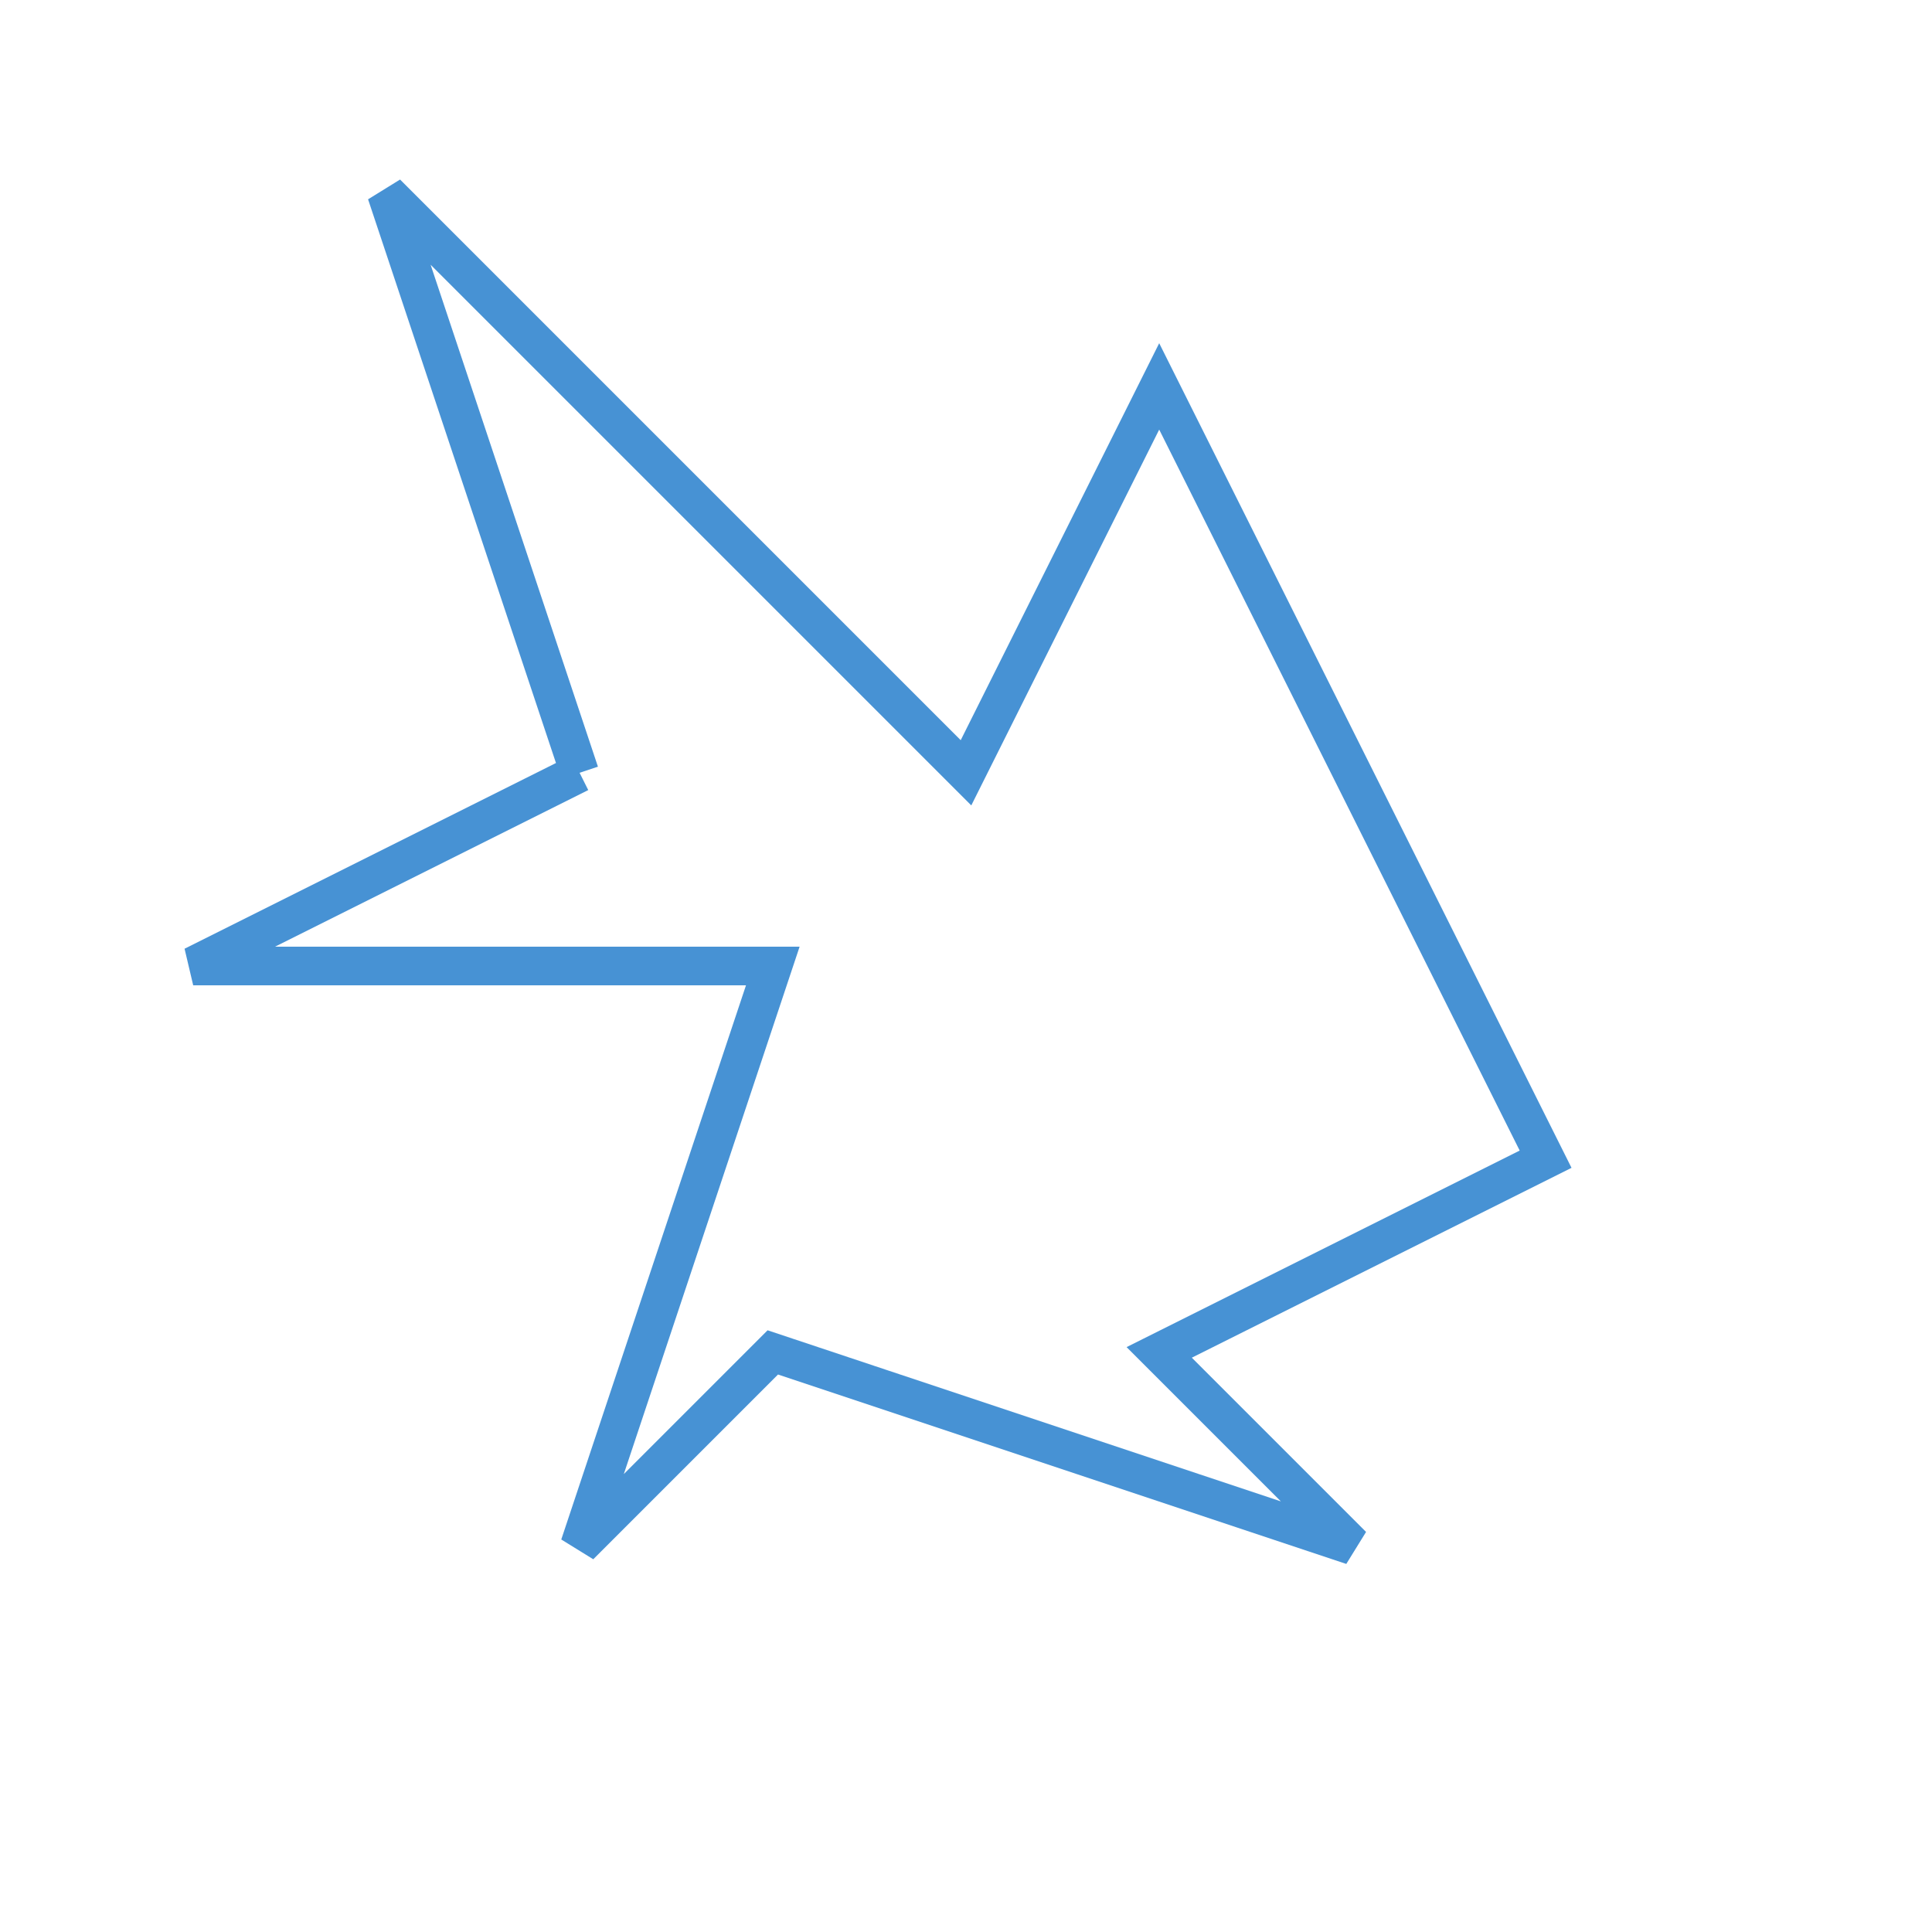
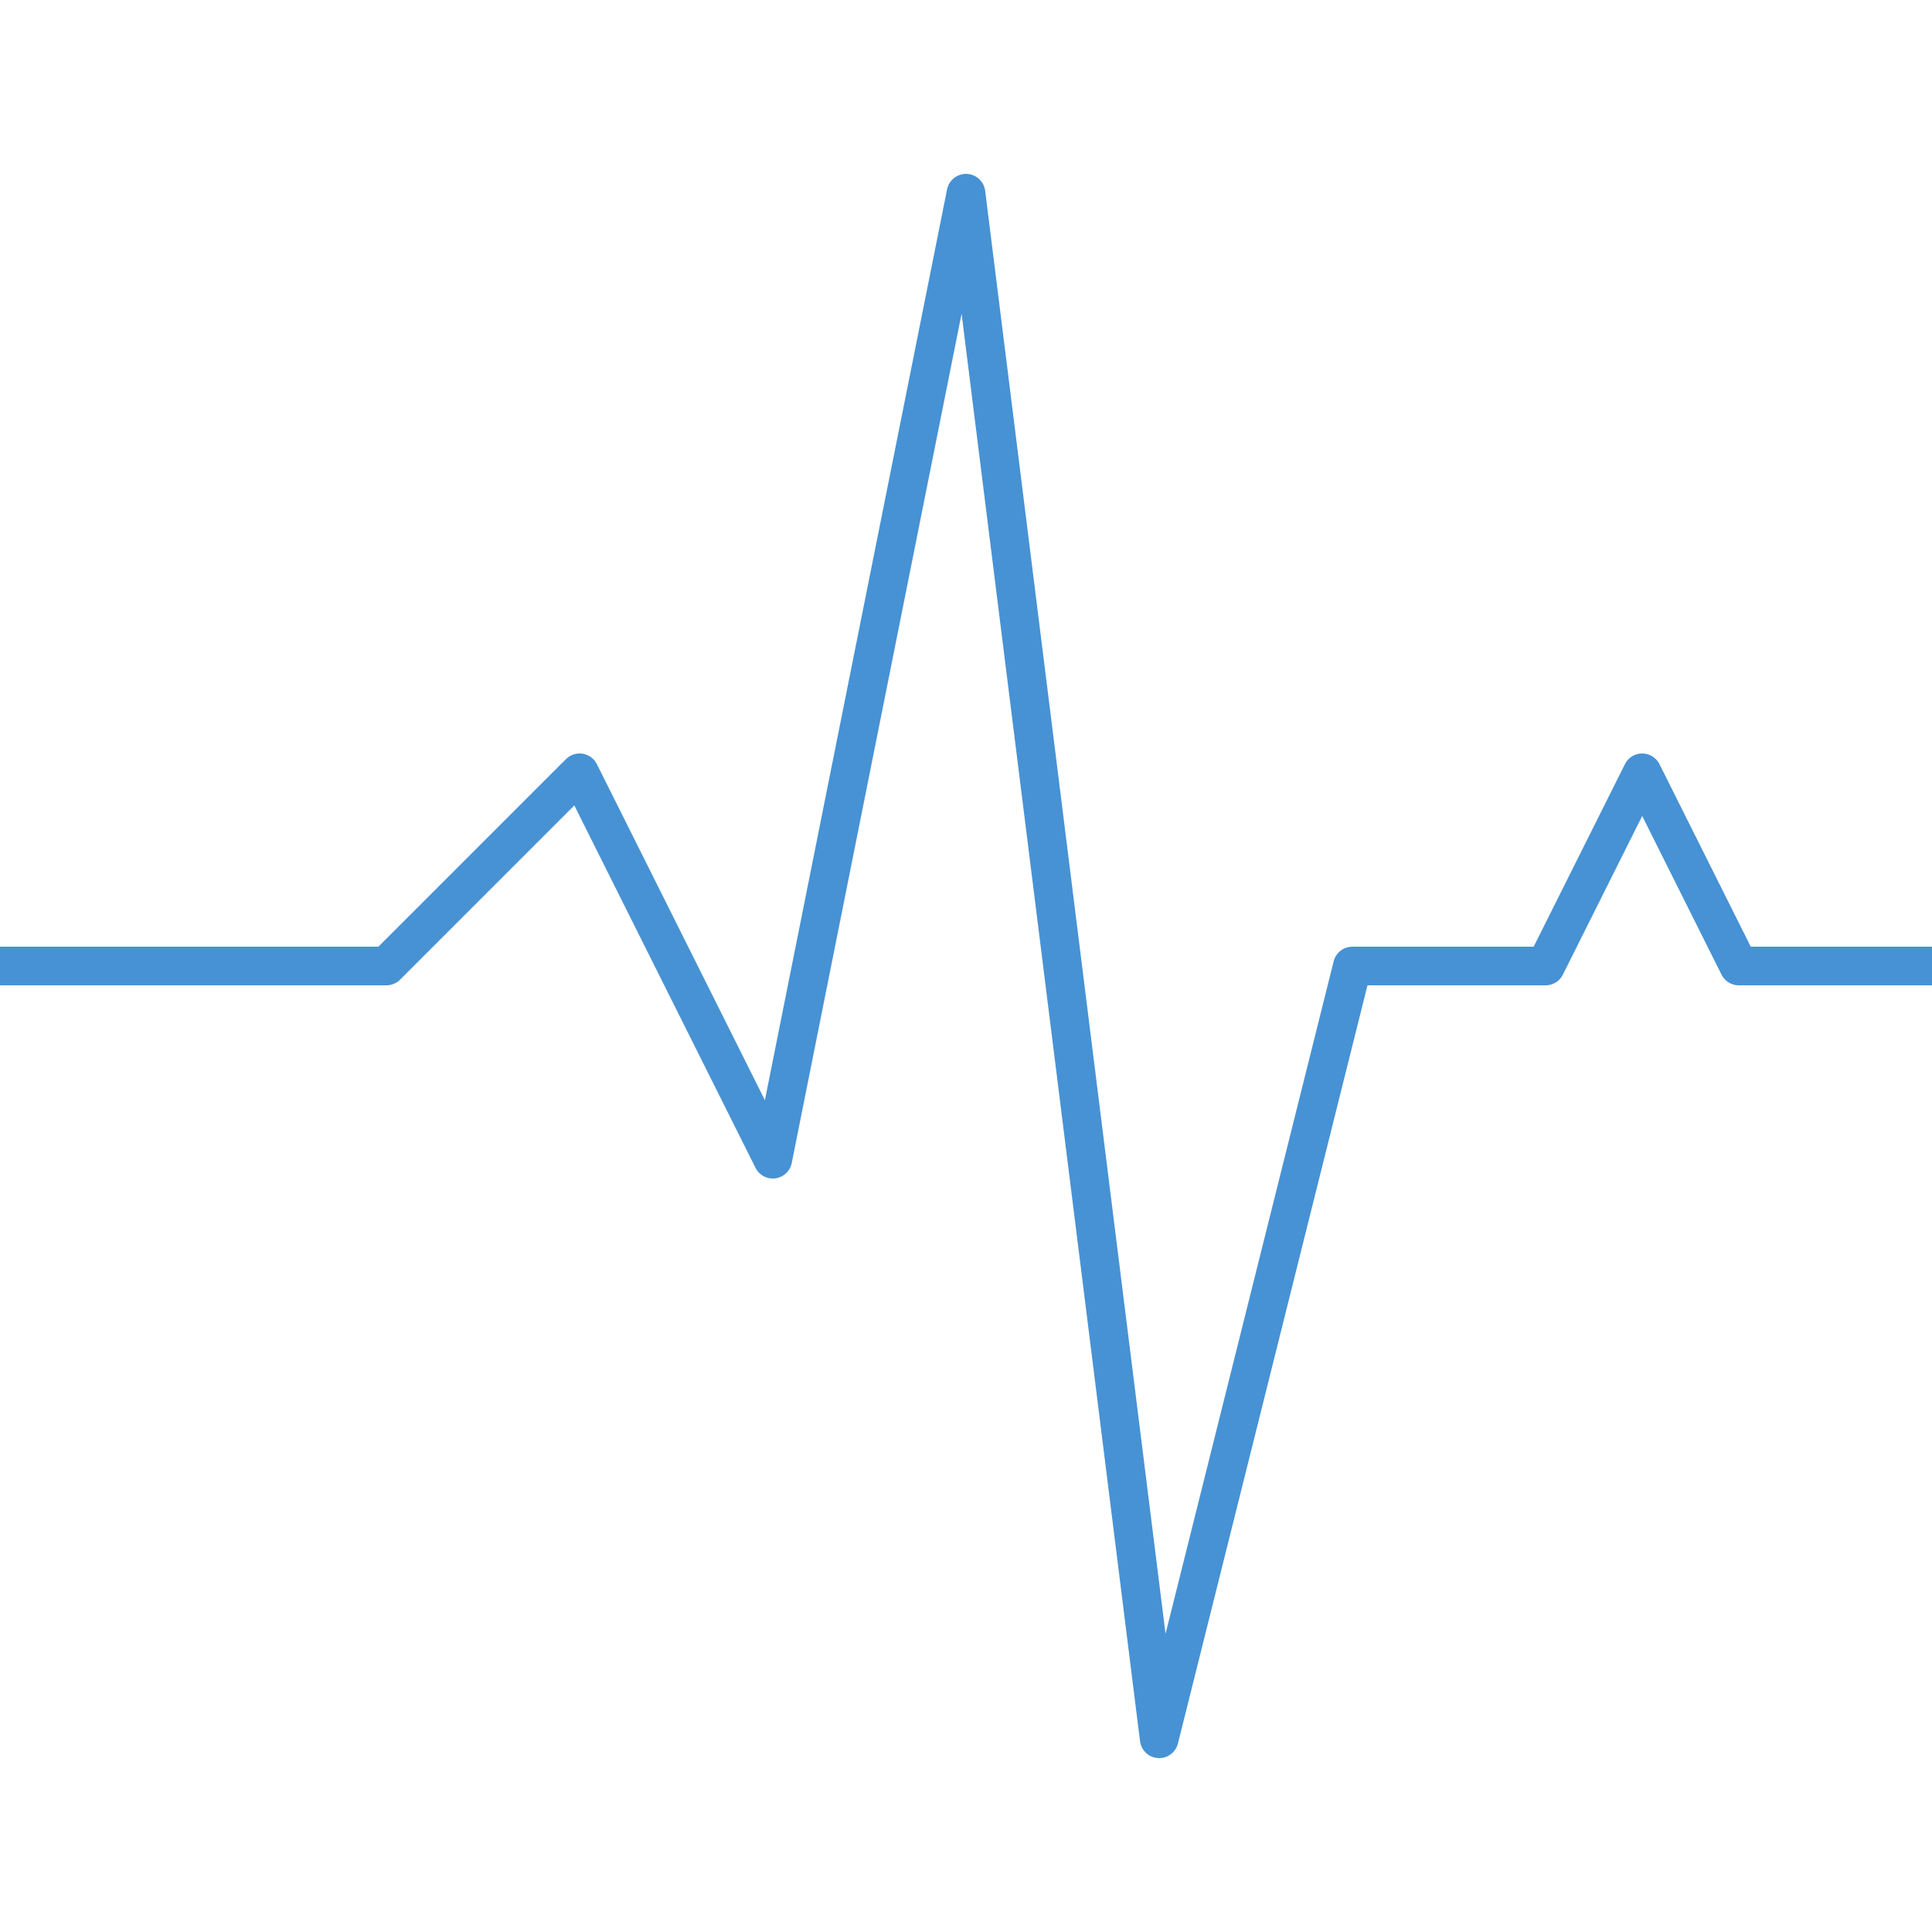
<svg xmlns="http://www.w3.org/2000/svg" viewBox="0 0 100 100">
-   <polyline points="         30,40         20,10         50,40         60,20         70,40         80,60         60,70         70,80         40,70         30,80         40,50         10,50         30,40         " stroke="#4792d4" stroke-width="2" fill="none" />
+   <polyline points="         0,50         20,50         30,40         40,60         50,10         60,90         70,50         80,50         85,40         90,50         100,50         " stroke="#4792d4" stroke-width="2" stroke-linecap="round" stroke-linejoin="round" fill="none" />
</svg>
